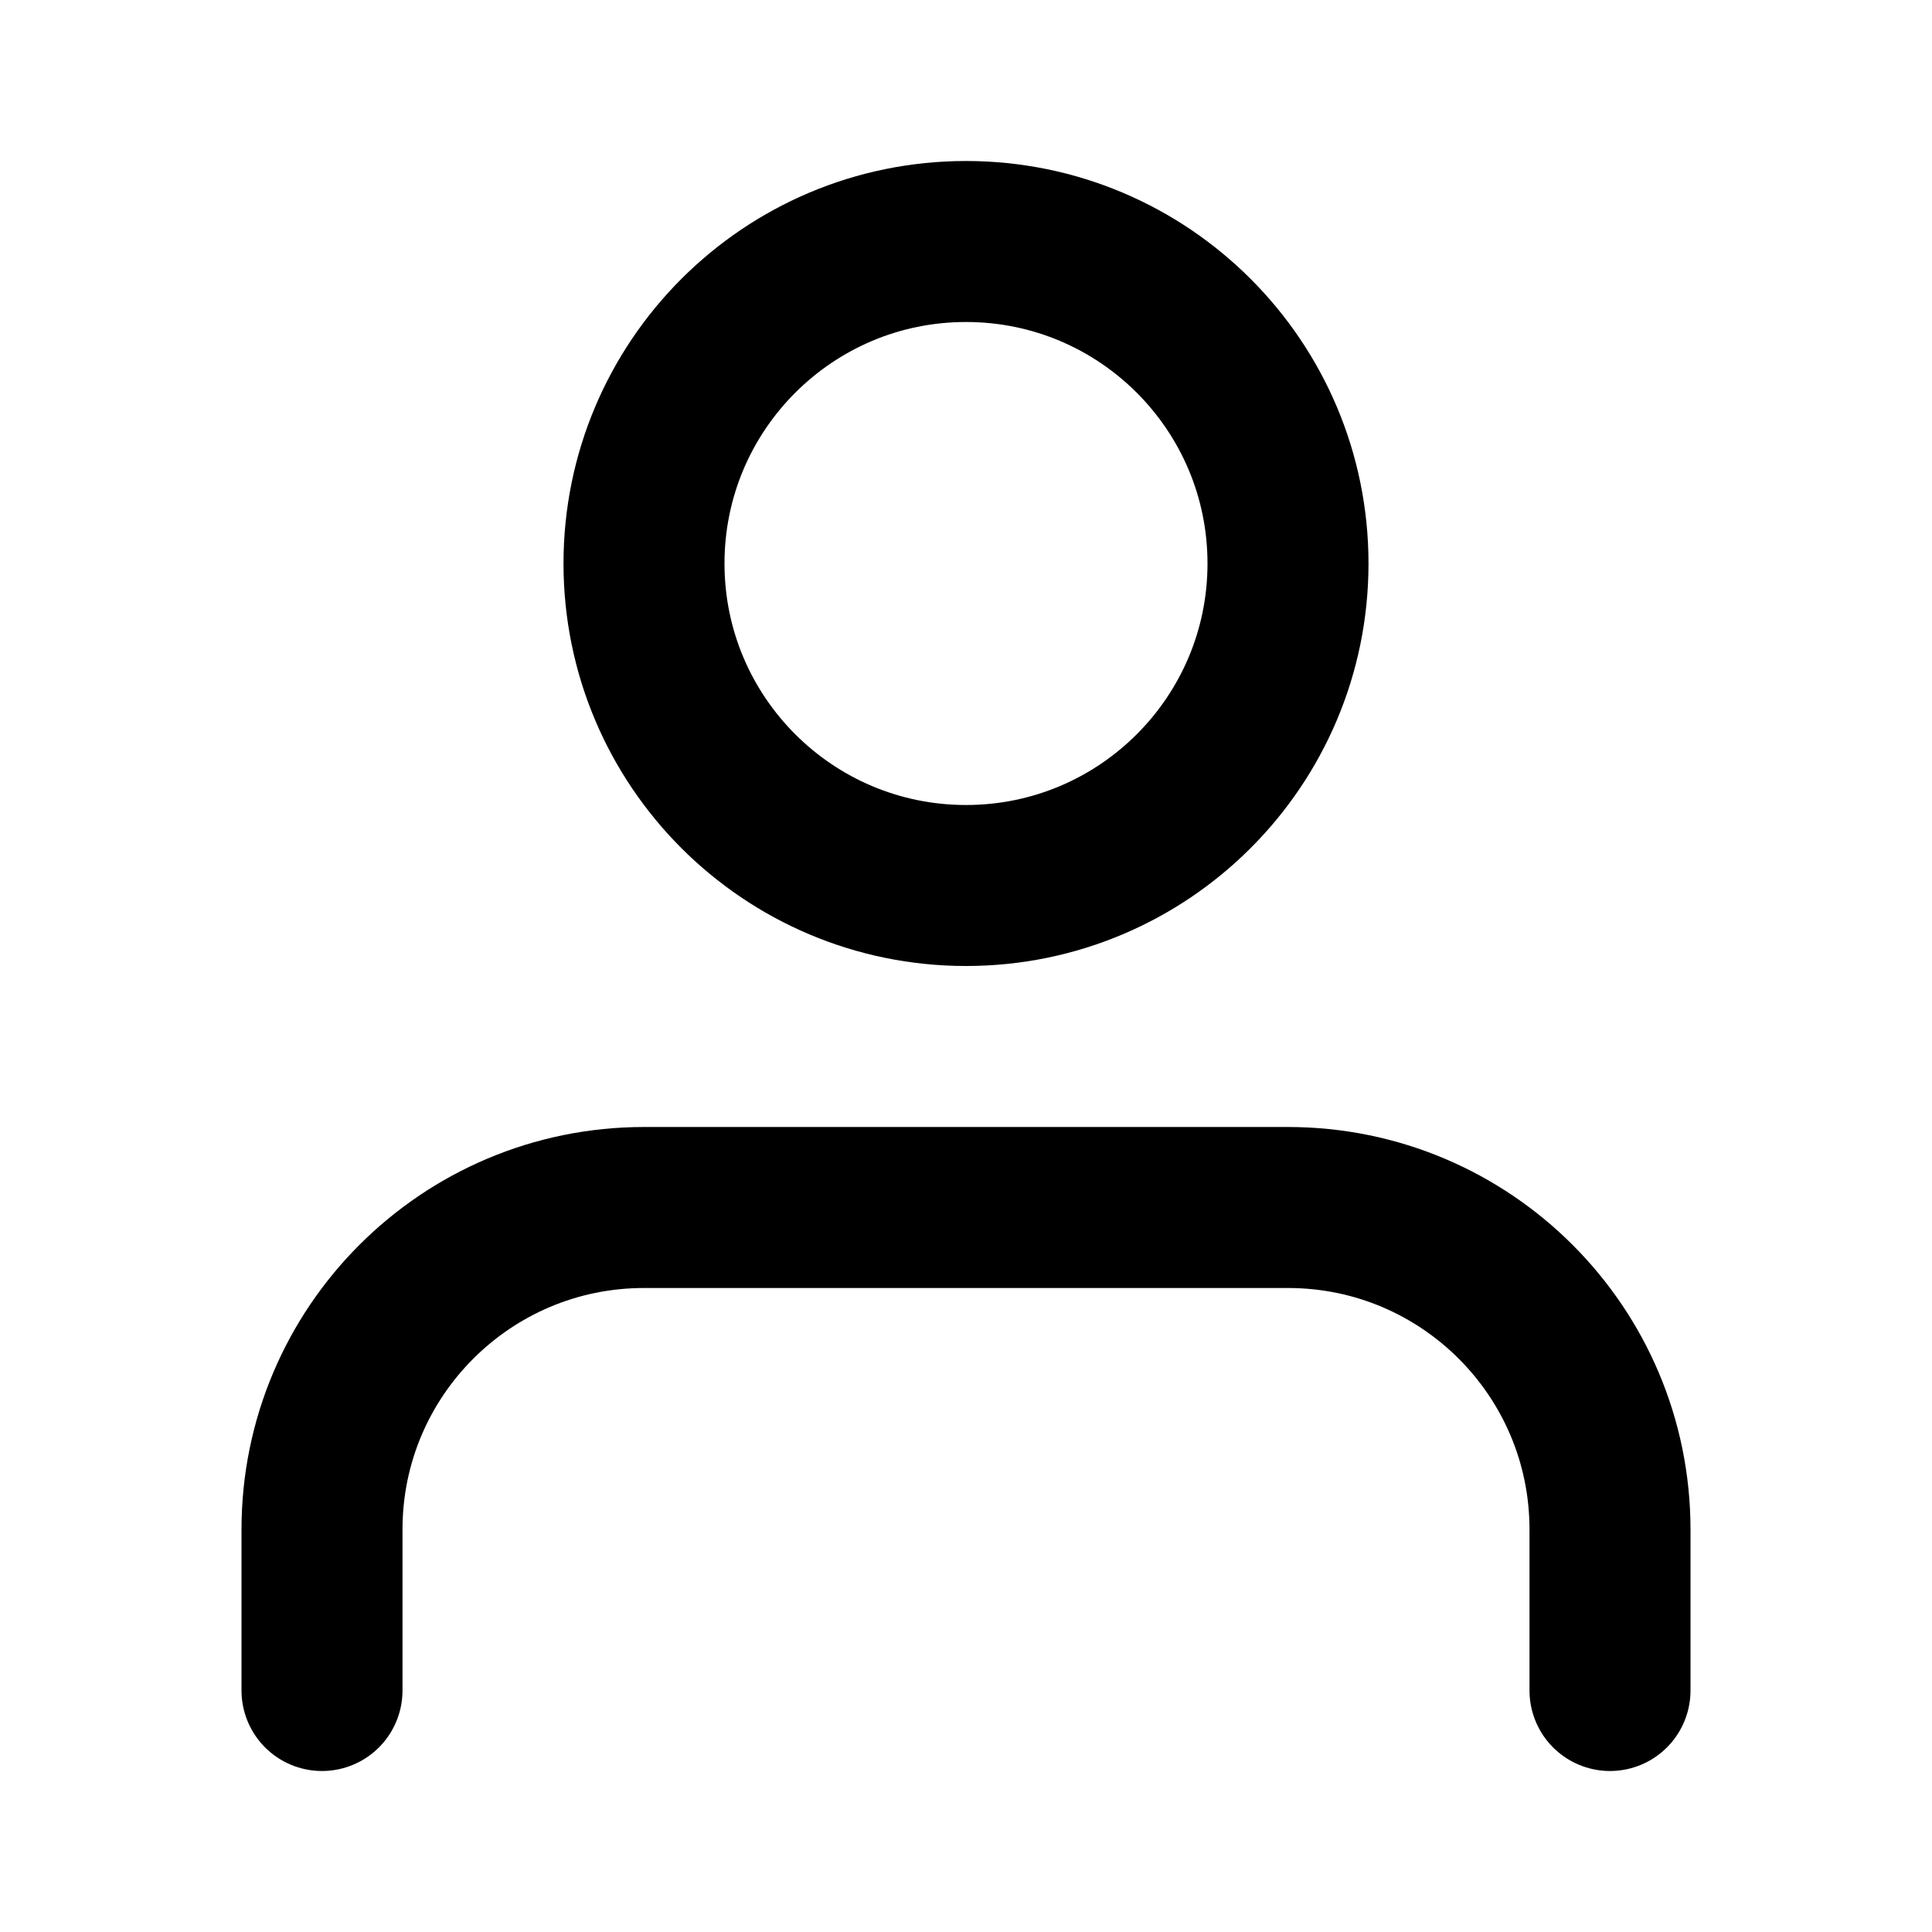
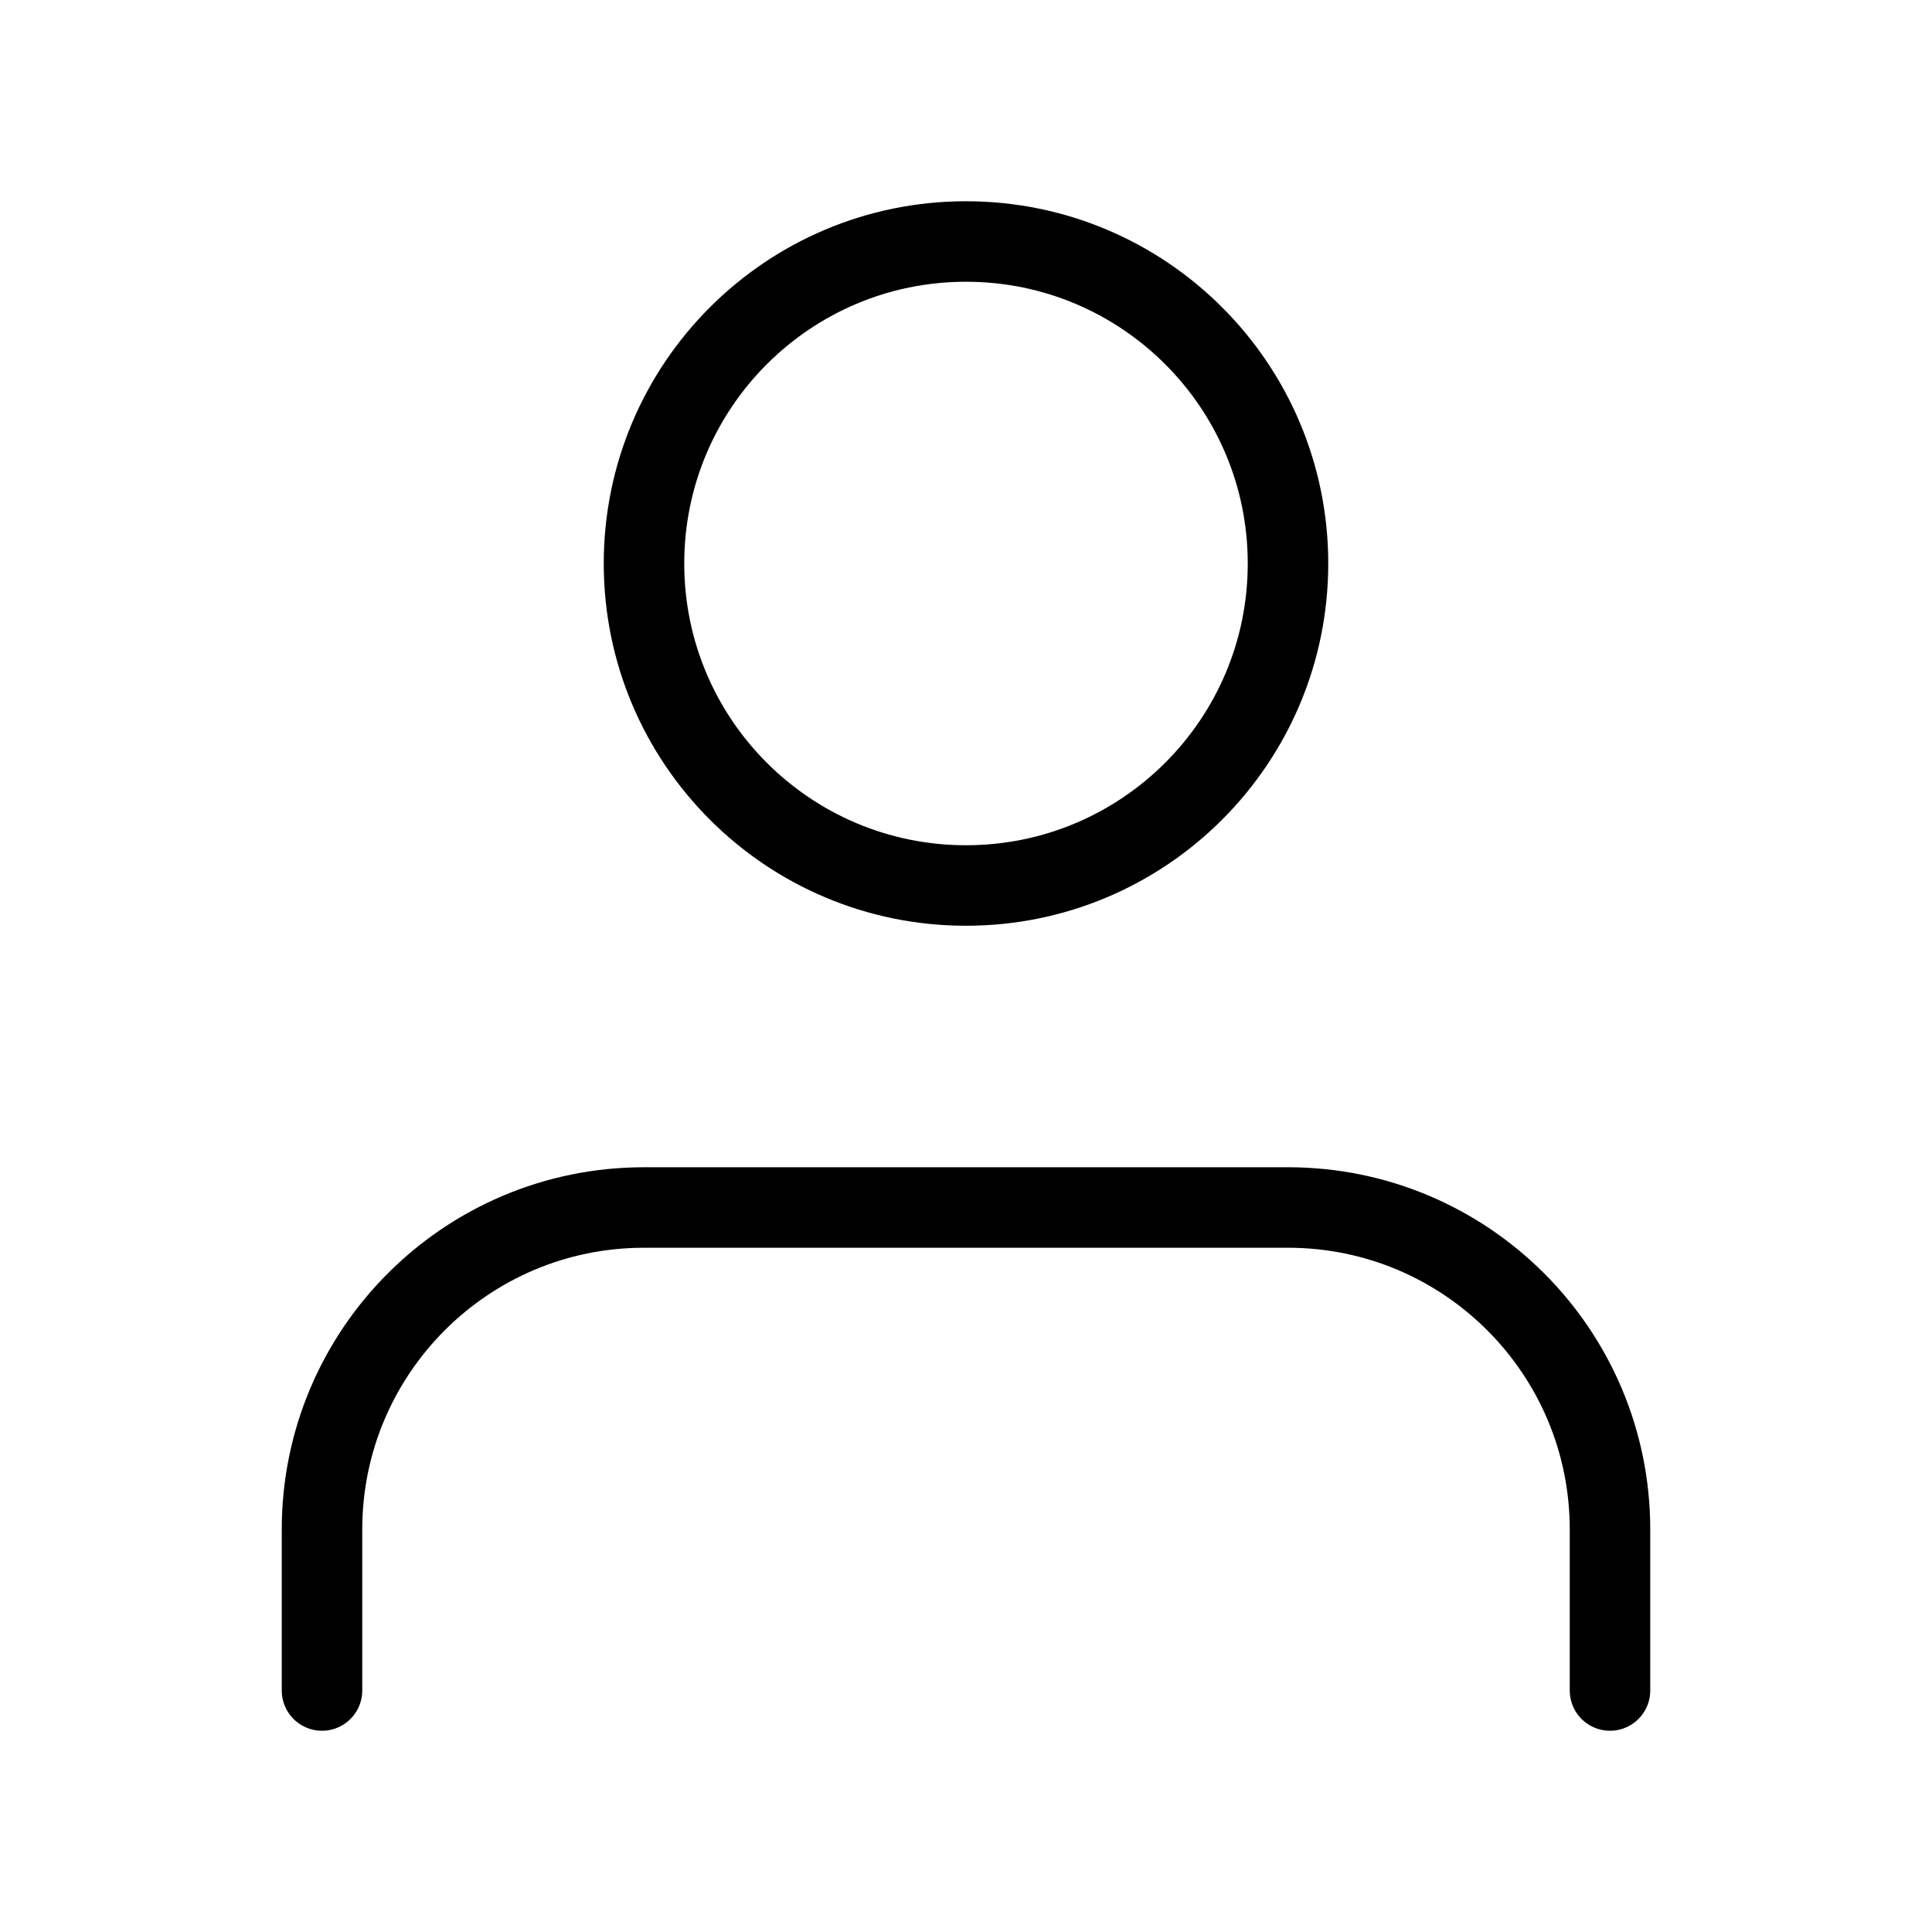
- <svg xmlns="http://www.w3.org/2000/svg" width="36" height="36" viewBox="0 0 24 24" fill="none" stroke="currentColor" stroke-width="2" stroke-linecap="round" stroke-linejoin="round" class="feather feather-user">
+ <svg xmlns="http://www.w3.org/2000/svg" width="36" height="36" viewBox="0 0 24 24" fill="none" stroke="currentColor" stroke-width="1" stroke-linecap="round" stroke-linejoin="round" class="feather feather-user">
  <path d="M20 21v-2a4 4 0 0 0-4-4H8a4 4 0 0 0-4 4v2" />
  <circle cx="12" cy="7" r="4" />
</svg>
